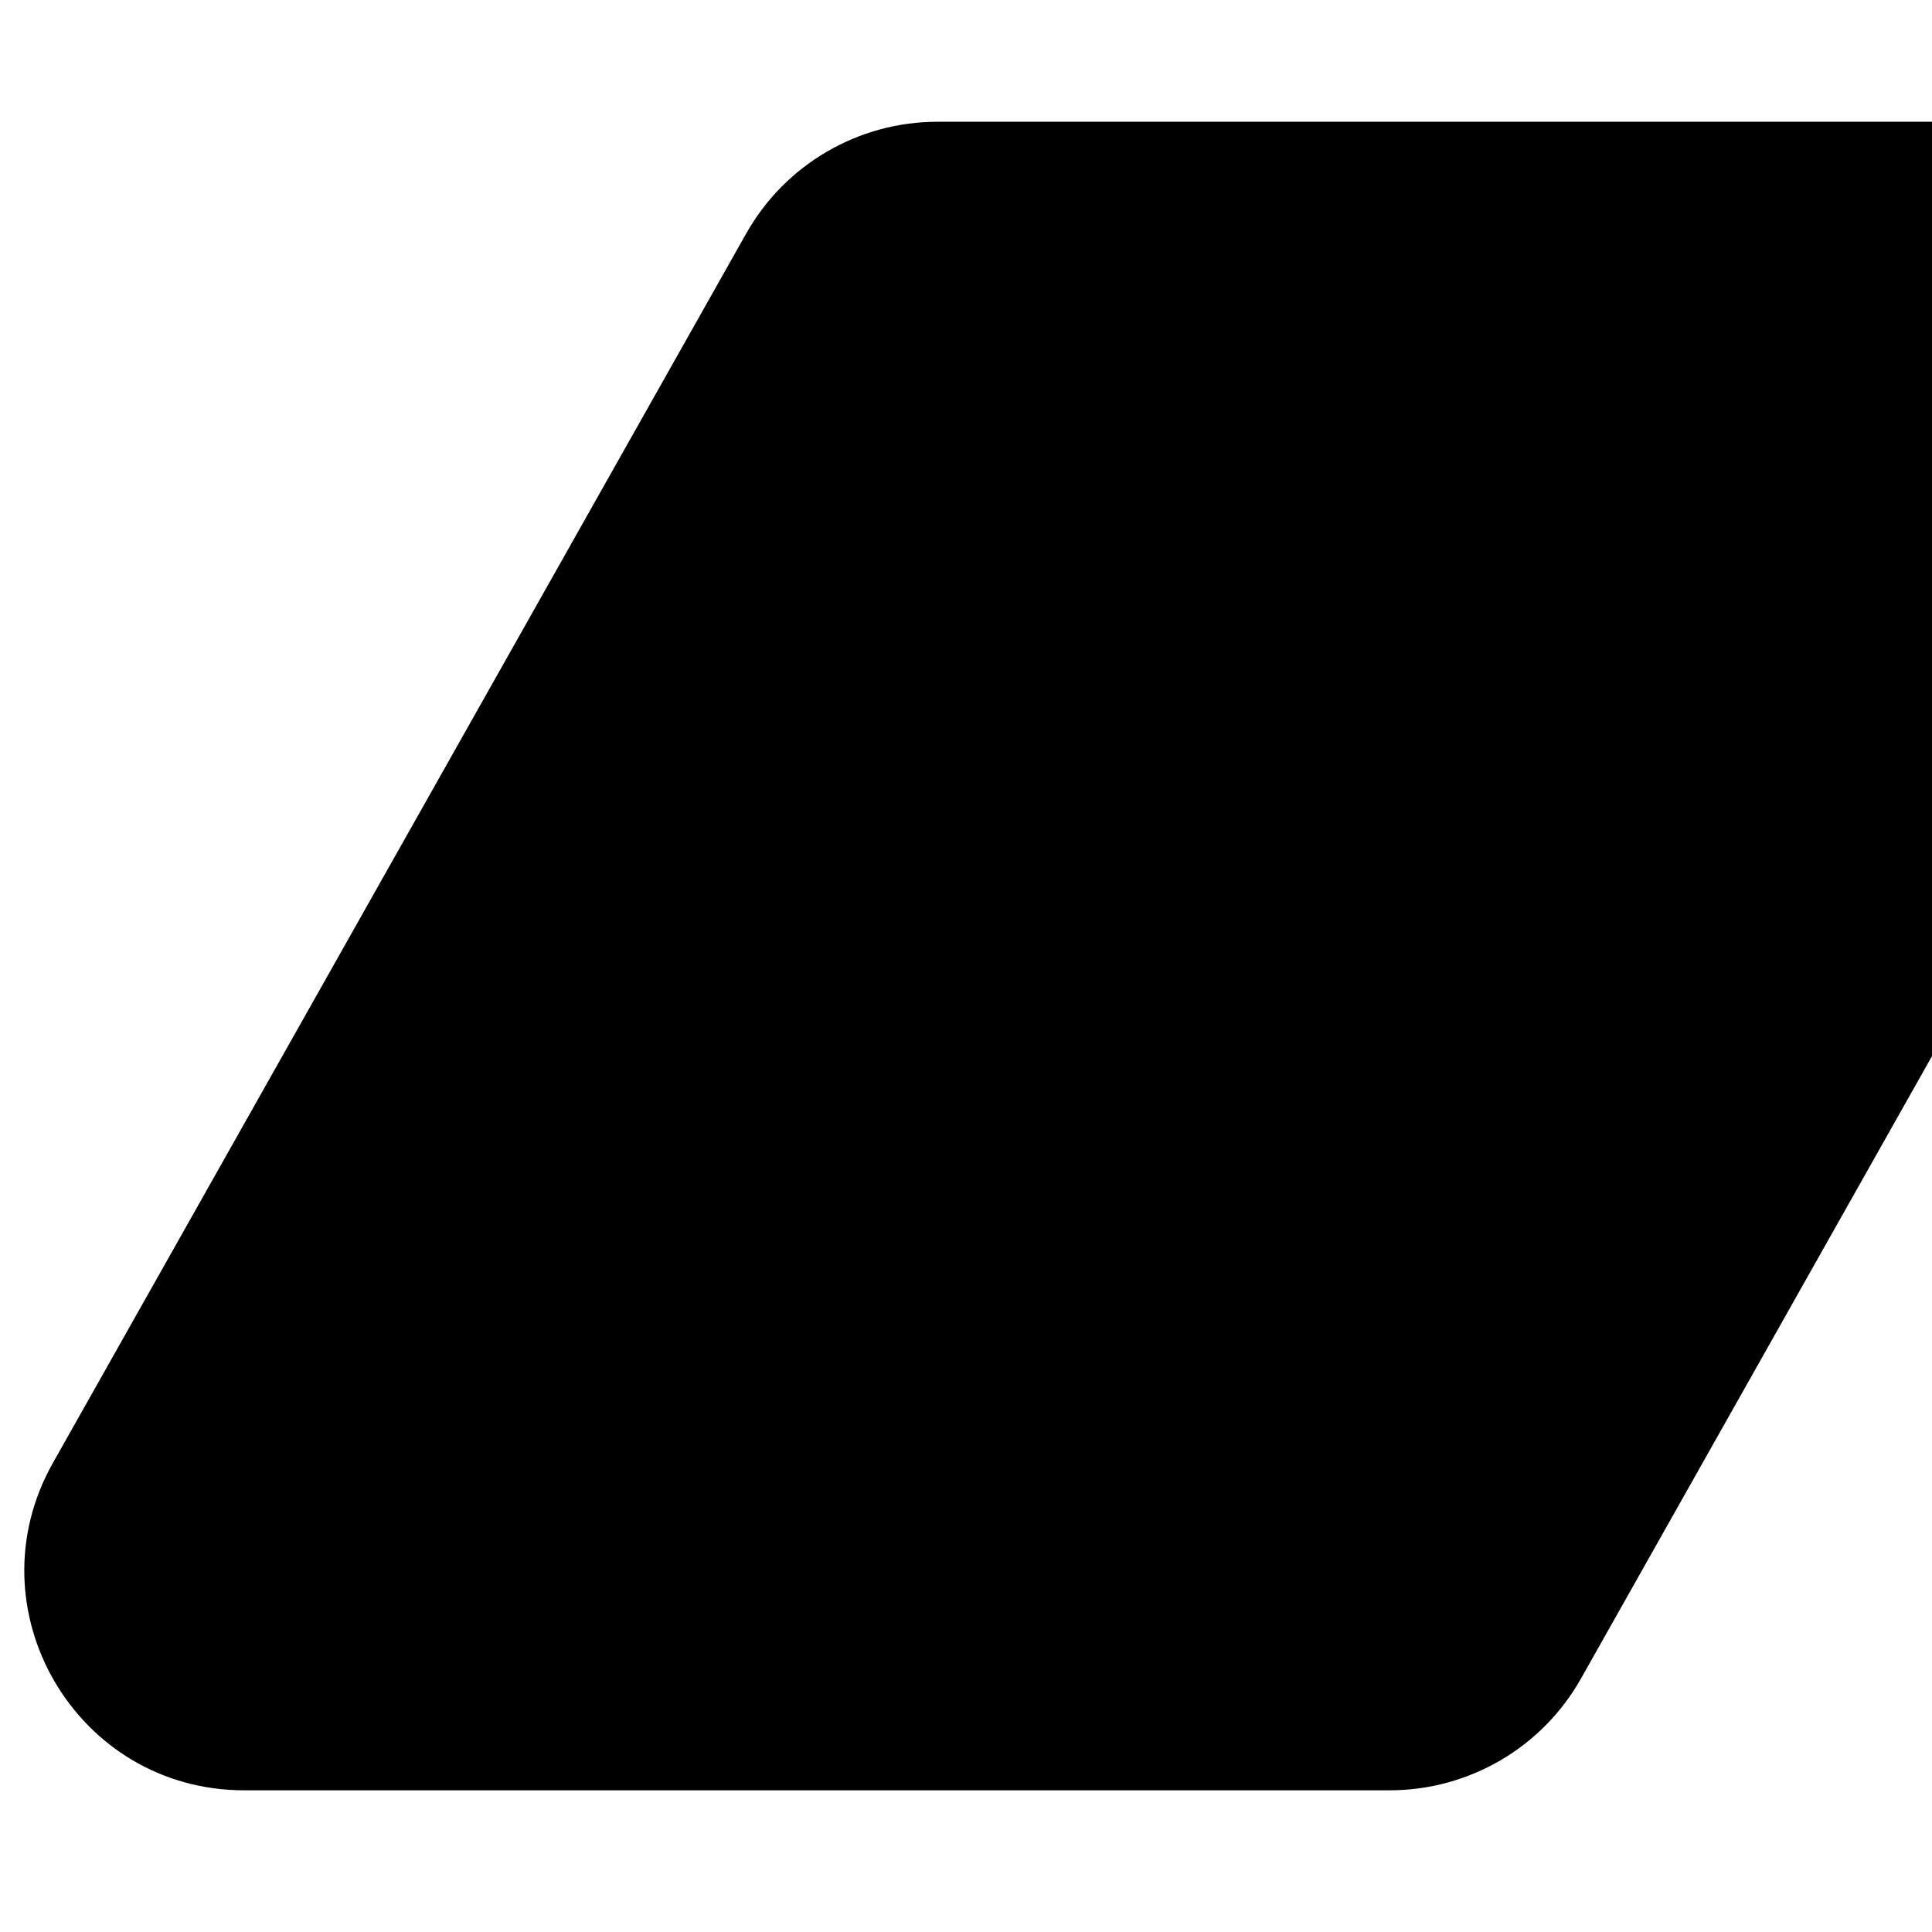
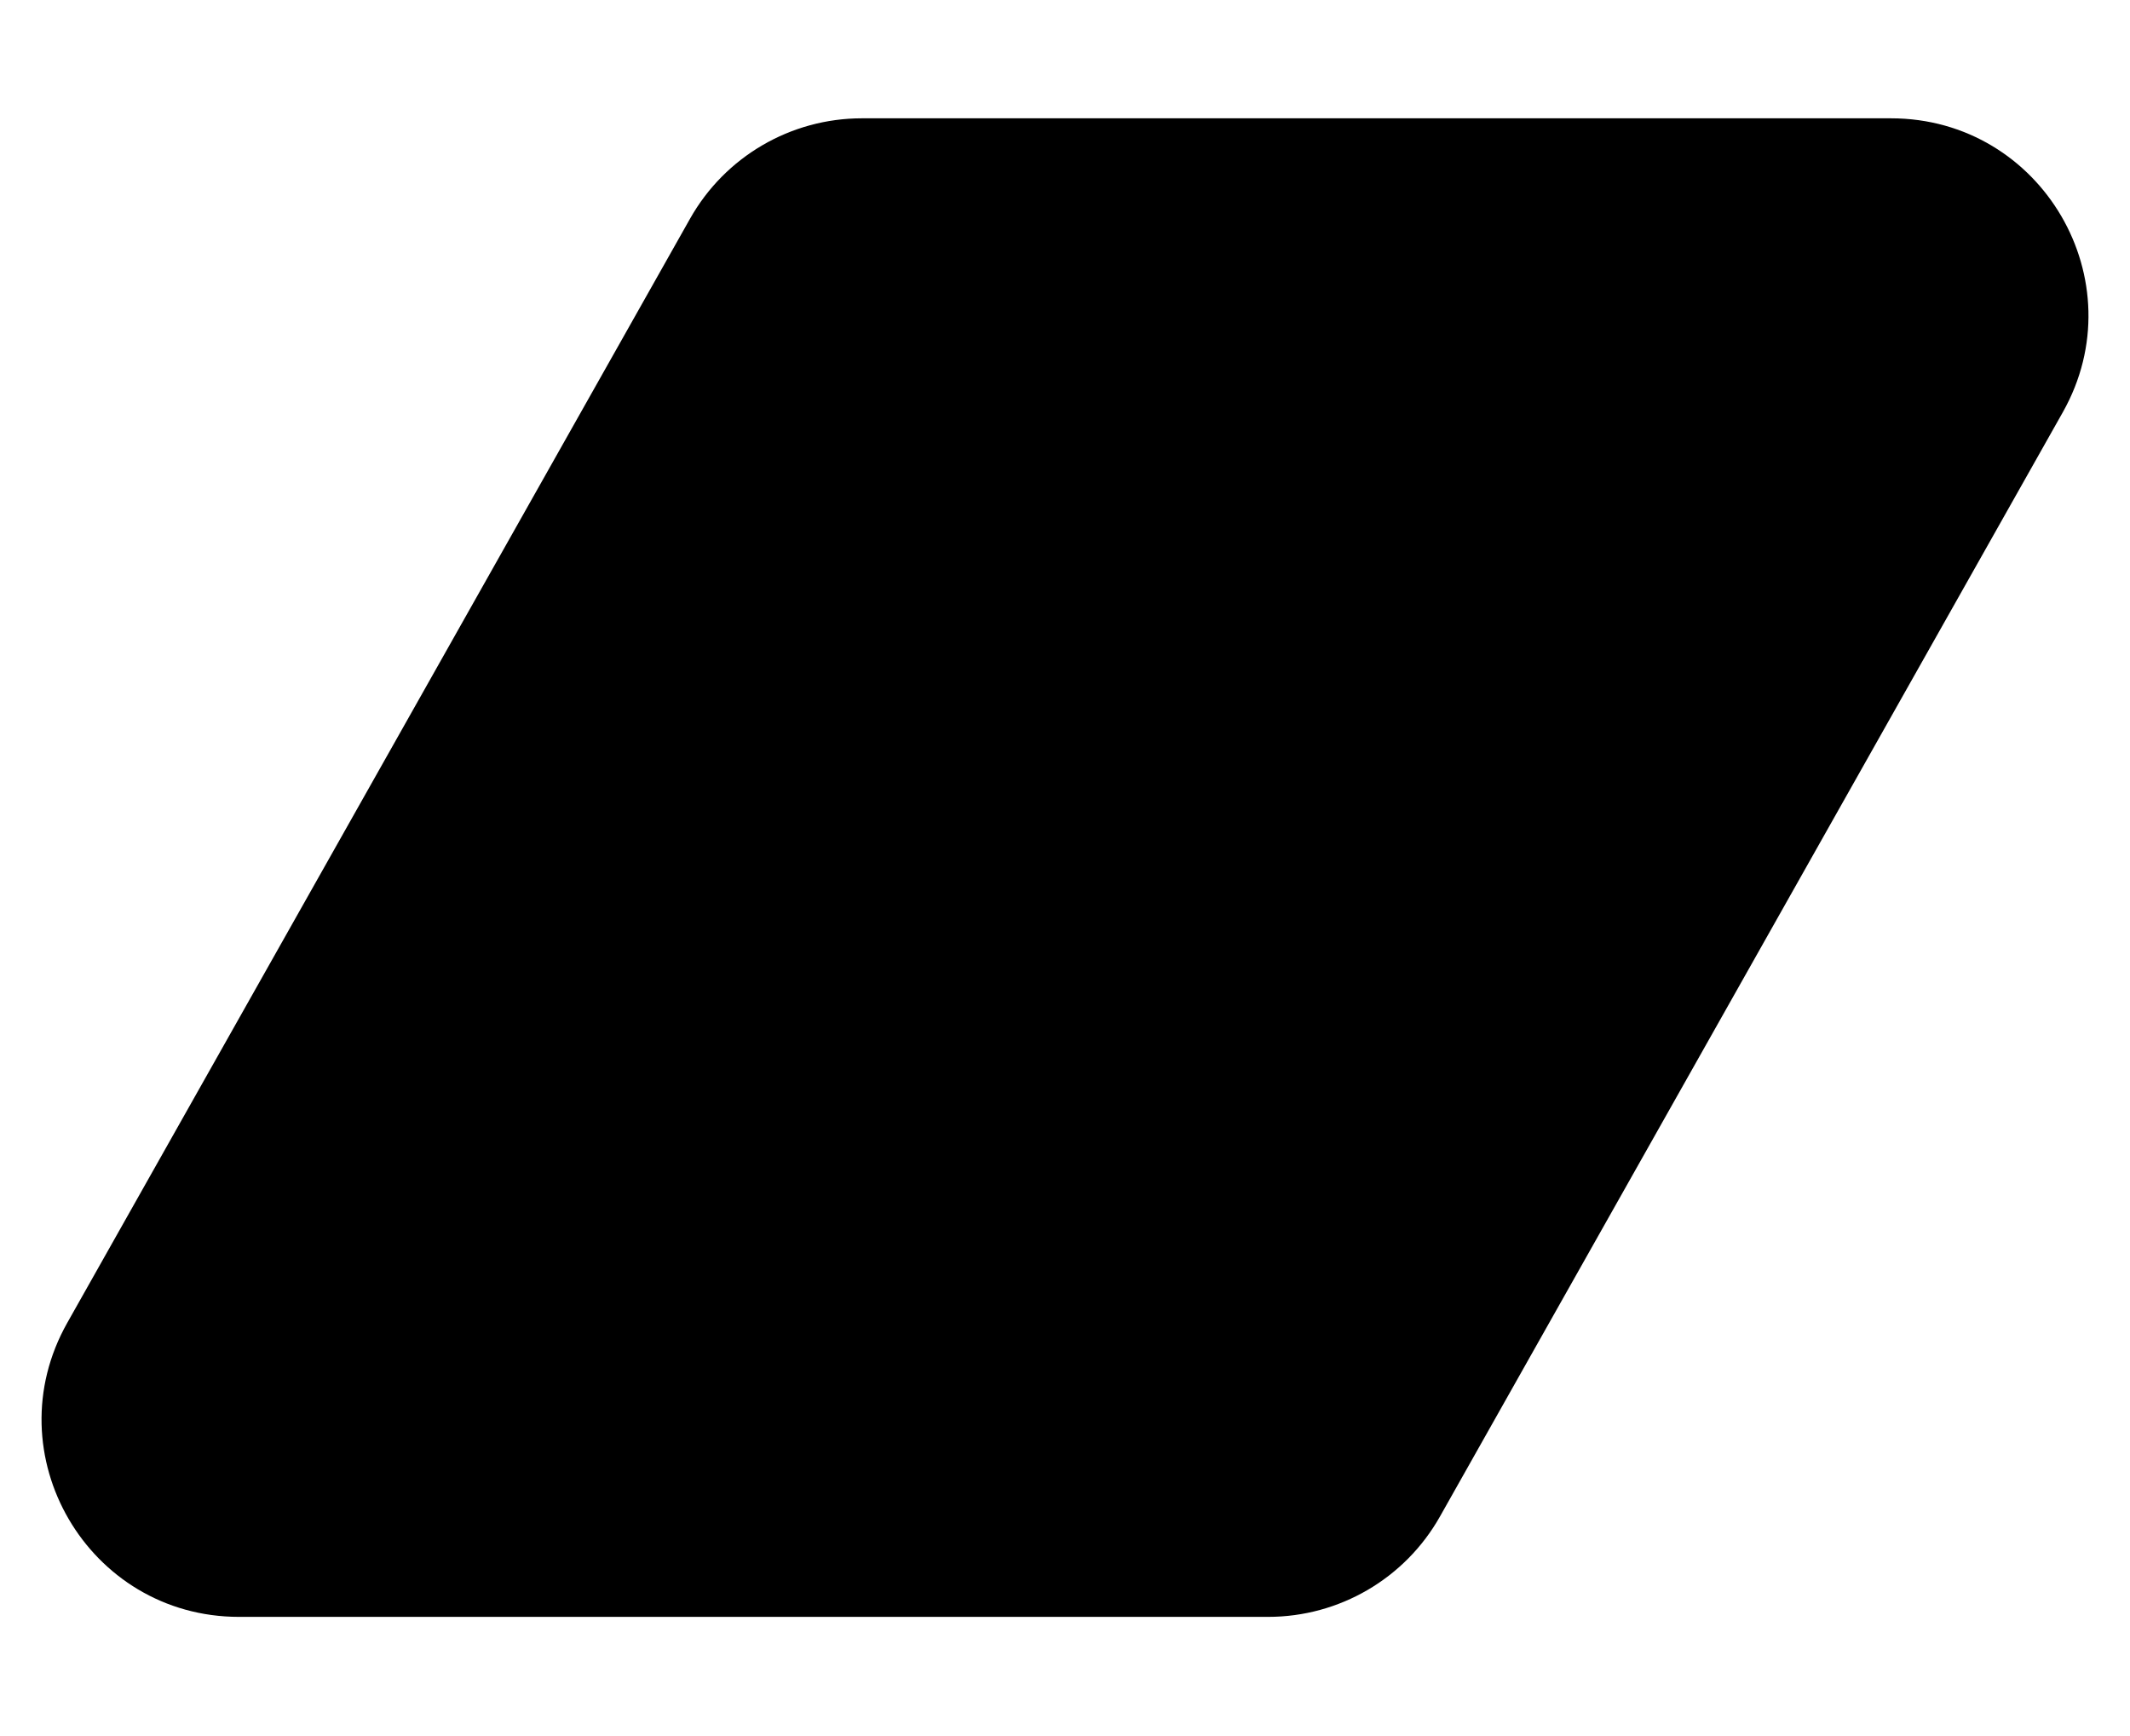
- <svg xmlns="http://www.w3.org/2000/svg" viewBox="92 0 44 44">
+ <svg xmlns="http://www.w3.org/2000/svg" viewBox="91.5 -0.227 54 44">
  <path d="M139.44 2.773C143.267 2.774 145.675 6.897 143.795 10.229L128.005 38.23C127.119 39.801 125.454 40.773 123.649 40.773H97.56C93.733 40.773 91.326 36.65 93.205 33.317L108.995 5.317C109.881 3.746 111.546 2.773 113.351 2.773H139.44Z" />
</svg>
